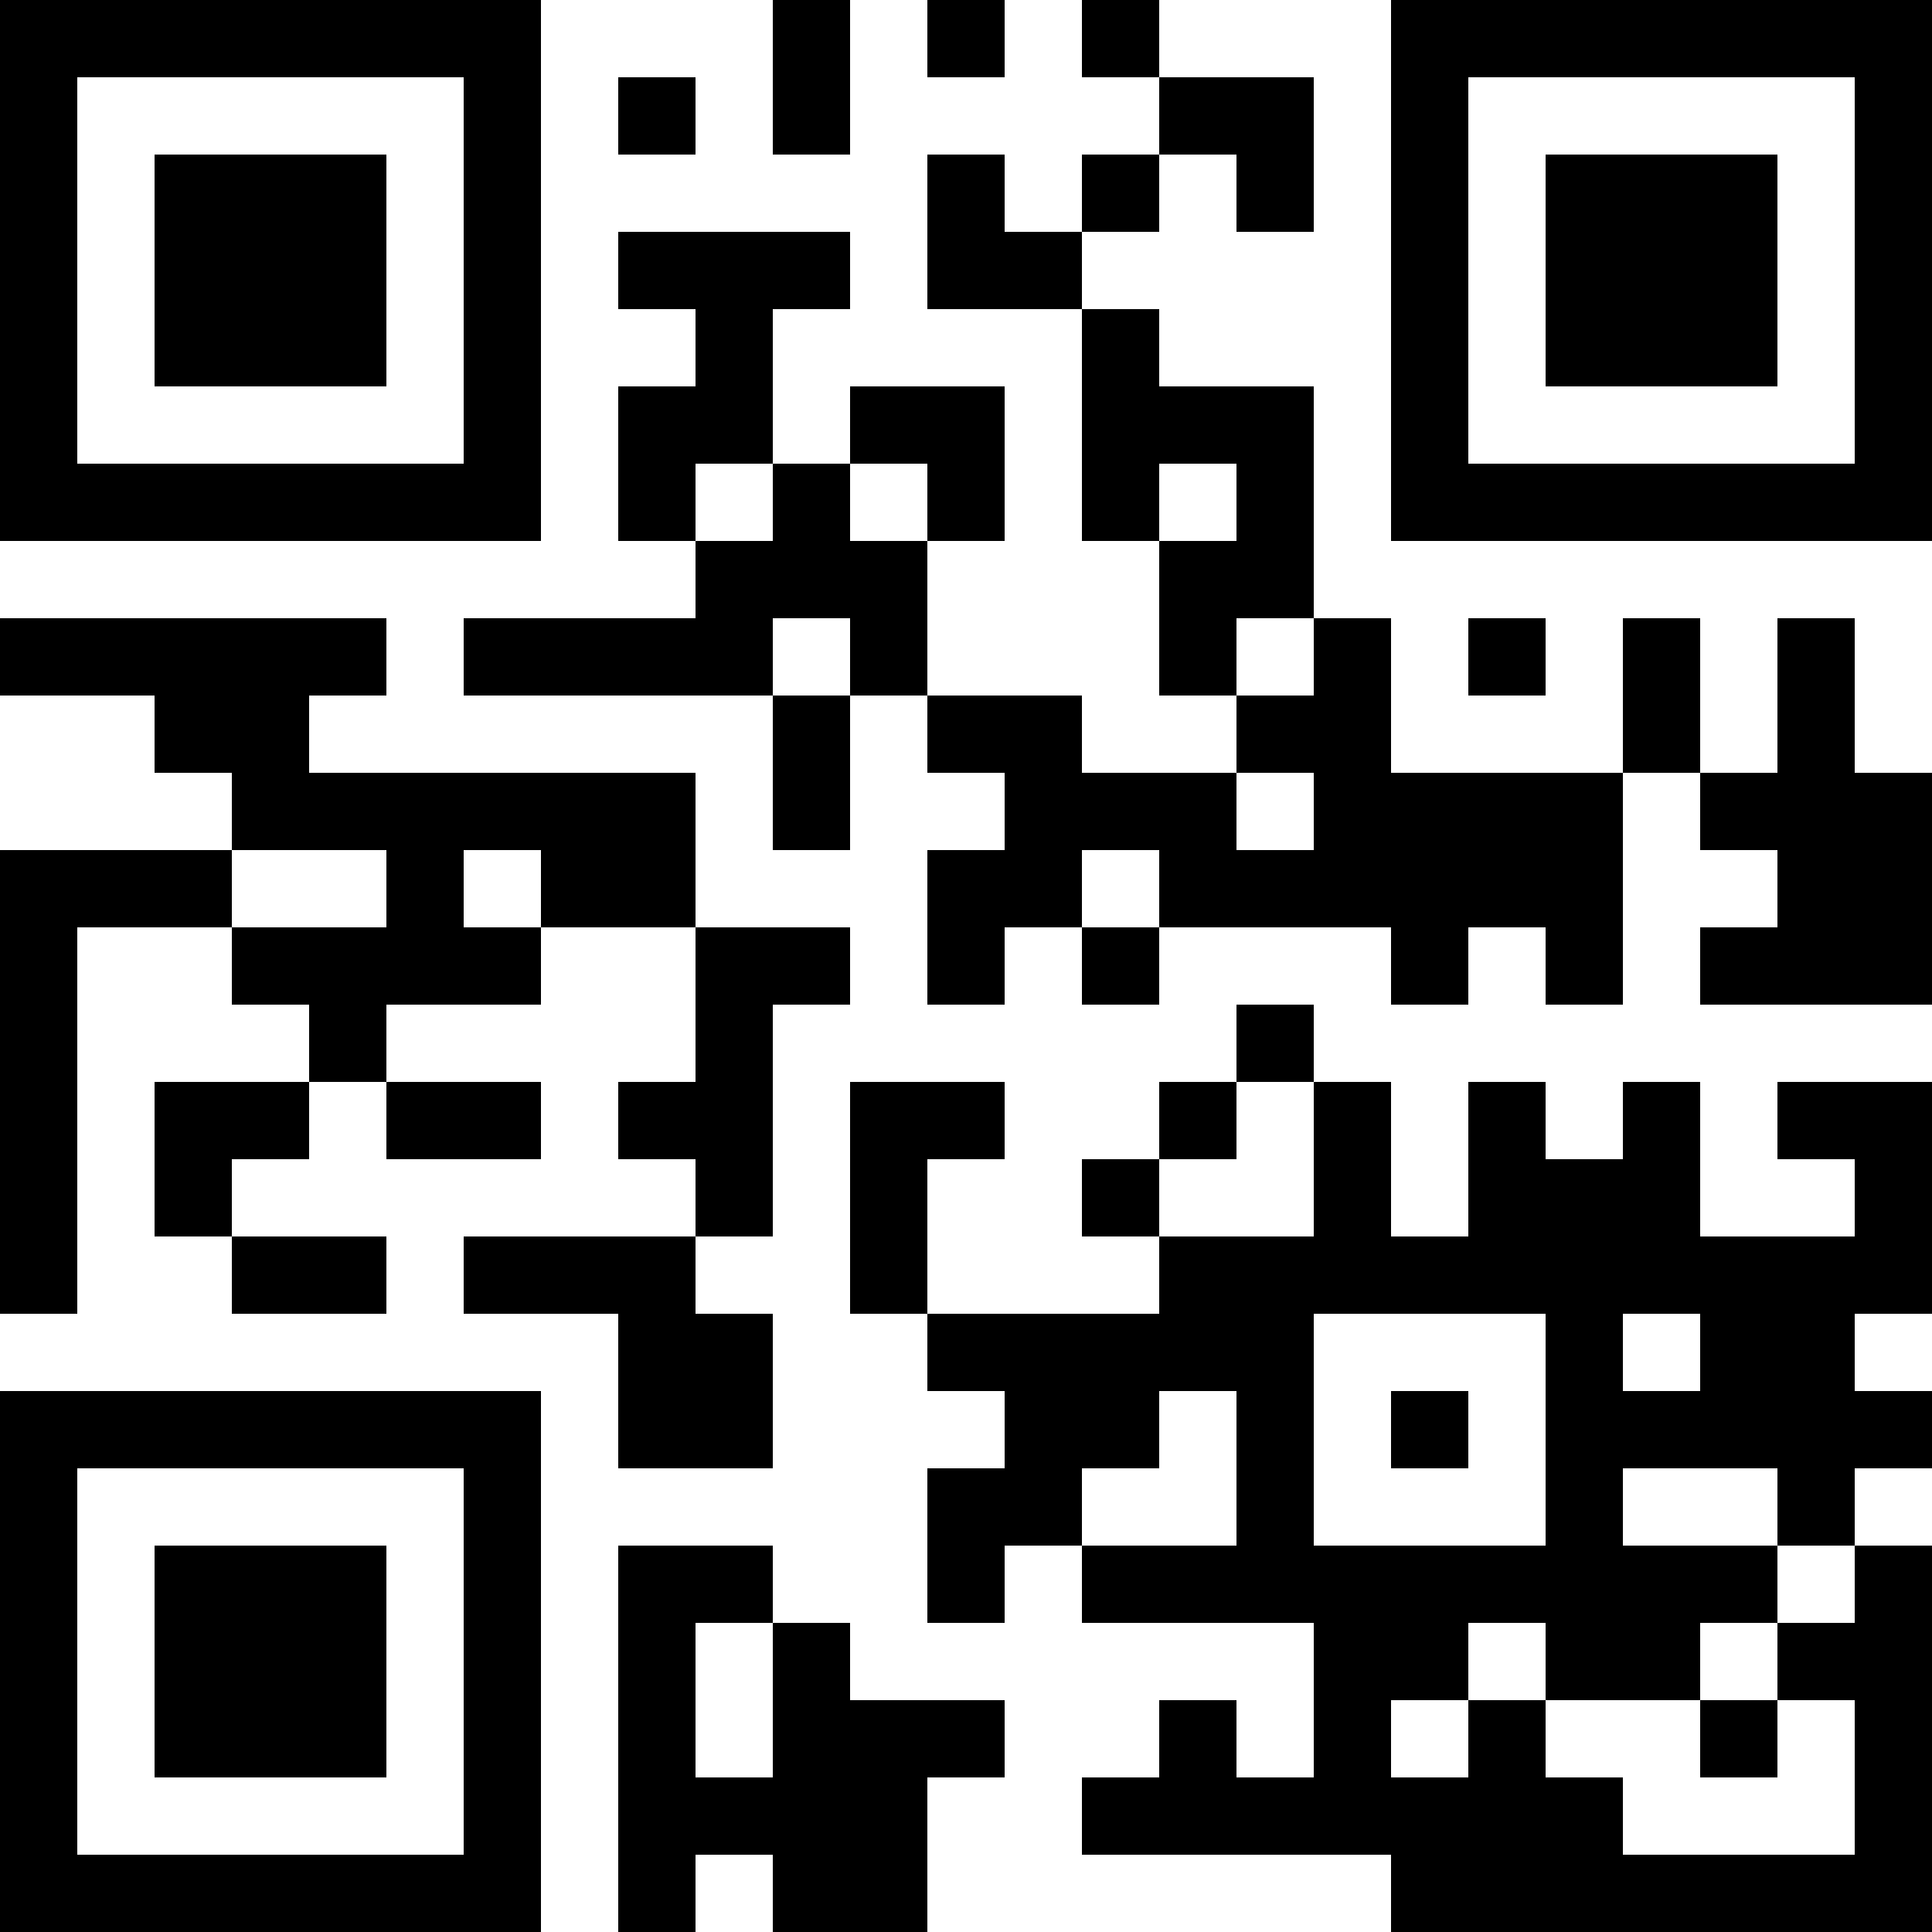
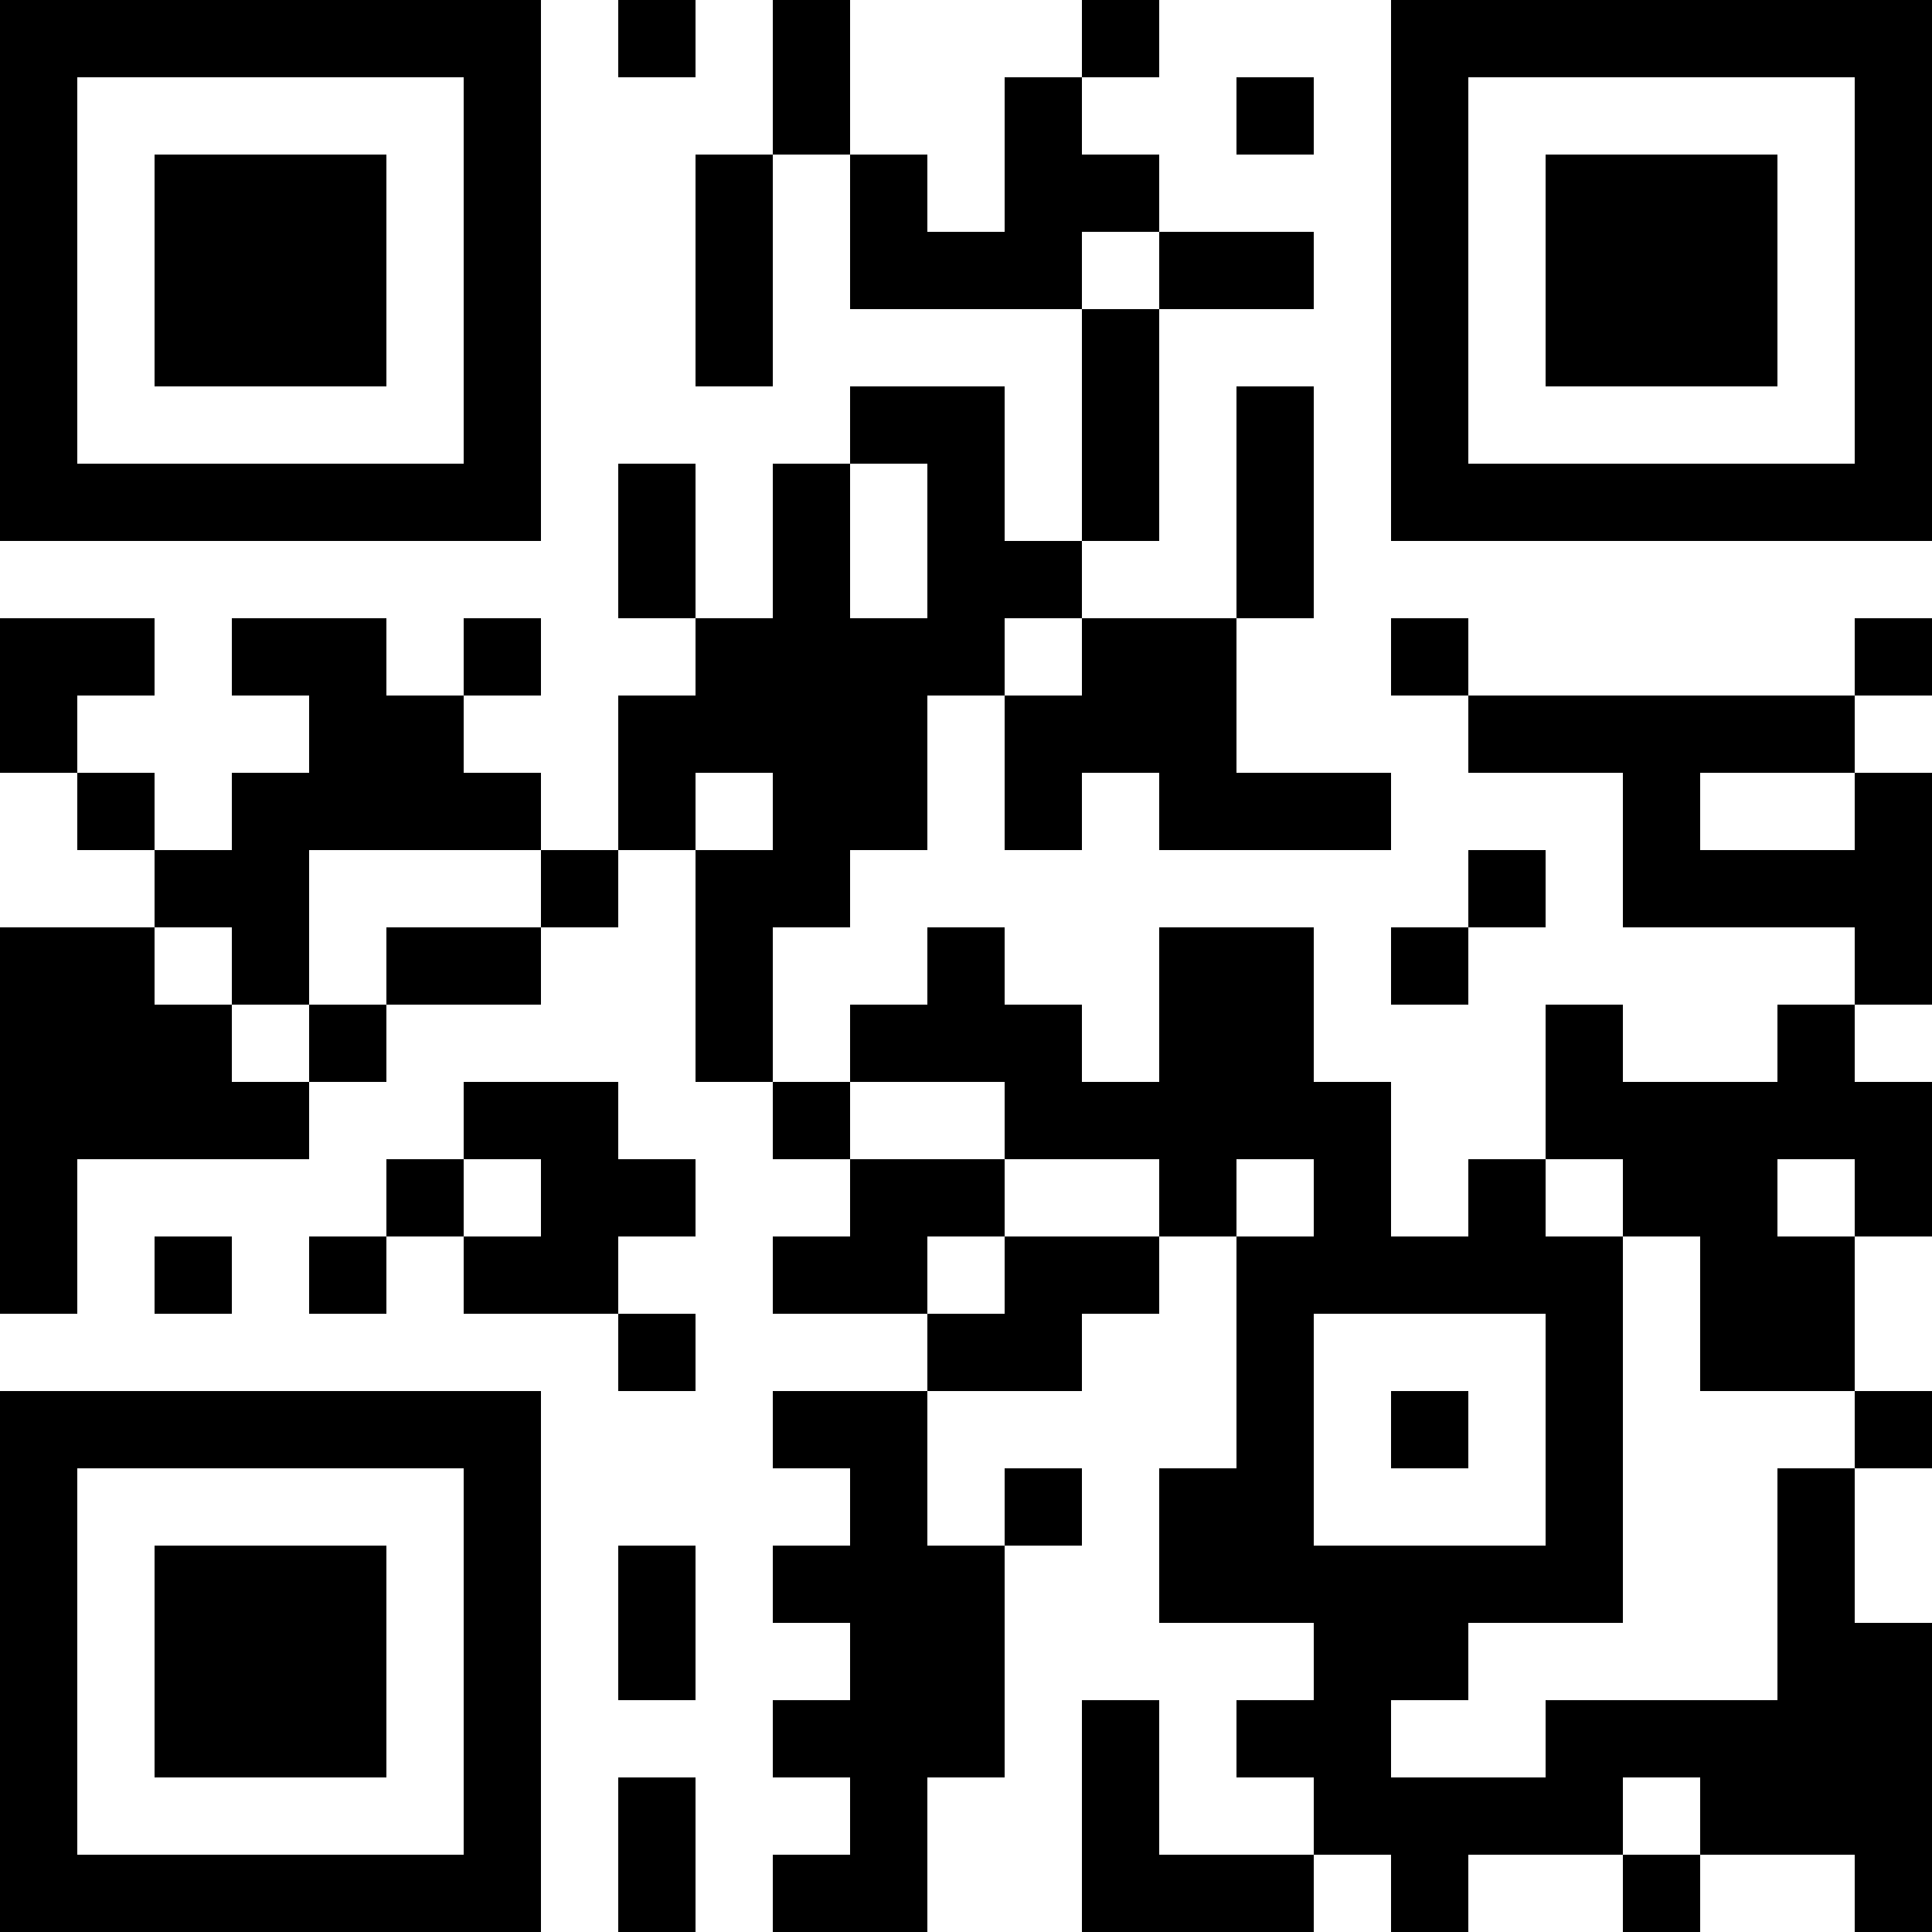
<svg xmlns="http://www.w3.org/2000/svg" version="1.1" width="100" height="100" viewBox="0 0 100 100">
  <rect x="0" y="0" width="100" height="100" fill="#ffffff" />
  <g transform="scale(4)">
    <g transform="translate(0,0)">
-       <path fill-rule="evenodd" d="M10 0L10 2L11 2L11 0ZM12 0L12 1L13 1L13 0ZM14 0L14 1L15 1L15 2L14 2L14 3L13 3L13 2L12 2L12 4L14 4L14 7L15 7L15 9L16 9L16 10L14 10L14 9L12 9L12 7L13 7L13 5L11 5L11 6L10 6L10 4L11 4L11 3L8 3L8 4L9 4L9 5L8 5L8 7L9 7L9 8L6 8L6 9L10 9L10 11L11 11L11 9L12 9L12 10L13 10L13 11L12 11L12 13L13 13L13 12L14 12L14 13L15 13L15 12L18 12L18 13L19 13L19 12L20 12L20 13L21 13L21 10L22 10L22 11L23 11L23 12L22 12L22 13L25 13L25 10L24 10L24 8L23 8L23 10L22 10L22 8L21 8L21 10L18 10L18 8L17 8L17 5L15 5L15 4L14 4L14 3L15 3L15 2L16 2L16 3L17 3L17 1L15 1L15 0ZM8 1L8 2L9 2L9 1ZM9 6L9 7L10 7L10 6ZM11 6L11 7L12 7L12 6ZM15 6L15 7L16 7L16 6ZM0 8L0 9L2 9L2 10L3 10L3 11L0 11L0 17L1 17L1 12L3 12L3 13L4 13L4 14L2 14L2 16L3 16L3 17L5 17L5 16L3 16L3 15L4 15L4 14L5 14L5 15L7 15L7 14L5 14L5 13L7 13L7 12L9 12L9 14L8 14L8 15L9 15L9 16L6 16L6 17L8 17L8 19L10 19L10 17L9 17L9 16L10 16L10 13L11 13L11 12L9 12L9 10L4 10L4 9L5 9L5 8ZM10 8L10 9L11 9L11 8ZM16 8L16 9L17 9L17 8ZM19 8L19 9L20 9L20 8ZM16 10L16 11L17 11L17 10ZM3 11L3 12L5 12L5 11ZM6 11L6 12L7 12L7 11ZM14 11L14 12L15 12L15 11ZM16 13L16 14L15 14L15 15L14 15L14 16L15 16L15 17L12 17L12 15L13 15L13 14L11 14L11 17L12 17L12 18L13 18L13 19L12 19L12 21L13 21L13 20L14 20L14 21L17 21L17 23L16 23L16 22L15 22L15 23L14 23L14 24L18 24L18 25L25 25L25 20L24 20L24 19L25 19L25 18L24 18L24 17L25 17L25 14L23 14L23 15L24 15L24 16L22 16L22 14L21 14L21 15L20 15L20 14L19 14L19 16L18 16L18 14L17 14L17 13ZM16 14L16 15L15 15L15 16L17 16L17 14ZM17 17L17 20L20 20L20 17ZM21 17L21 18L22 18L22 17ZM15 18L15 19L14 19L14 20L16 20L16 18ZM18 18L18 19L19 19L19 18ZM21 19L21 20L23 20L23 21L22 21L22 22L20 22L20 21L19 21L19 22L18 22L18 23L19 23L19 22L20 22L20 23L21 23L21 24L24 24L24 22L23 22L23 21L24 21L24 20L23 20L23 19ZM8 20L8 25L9 25L9 24L10 24L10 25L12 25L12 23L13 23L13 22L11 22L11 21L10 21L10 20ZM9 21L9 23L10 23L10 21ZM22 22L22 23L23 23L23 22ZM0 0L0 7L7 7L7 0ZM1 1L1 6L6 6L6 1ZM2 2L2 5L5 5L5 2ZM18 0L18 7L25 7L25 0ZM19 1L19 6L24 6L24 1ZM20 2L20 5L23 5L23 2ZM0 18L0 25L7 25L7 18ZM1 19L1 24L6 24L6 19ZM2 20L2 23L5 23L5 20Z" fill="#000000" />
+       <path fill-rule="evenodd" d="M8 0L8 1L9 1L9 0ZM10 0L10 2L9 2L9 5L10 5L10 2L11 2L11 4L14 4L14 7L13 7L13 5L11 5L11 6L10 6L10 8L9 8L9 6L8 6L8 8L9 8L9 9L8 9L8 11L7 11L7 10L6 10L6 9L7 9L7 8L6 8L6 9L5 9L5 8L3 8L3 9L4 9L4 10L3 10L3 11L2 11L2 10L1 10L1 9L2 9L2 8L0 8L0 10L1 10L1 11L2 11L2 12L0 12L0 17L1 17L1 15L4 15L4 14L5 14L5 13L7 13L7 12L8 12L8 11L9 11L9 14L10 14L10 15L11 15L11 16L10 16L10 17L12 17L12 18L10 18L10 19L11 19L11 20L10 20L10 21L11 21L11 22L10 22L10 23L11 23L11 24L10 24L10 25L12 25L12 23L13 23L13 20L14 20L14 19L13 19L13 20L12 20L12 18L14 18L14 17L15 17L15 16L16 16L16 19L15 19L15 21L17 21L17 22L16 22L16 23L17 23L17 24L15 24L15 22L14 22L14 25L17 25L17 24L18 24L18 25L19 25L19 24L21 24L21 25L22 25L22 24L24 24L24 25L25 25L25 21L24 21L24 19L25 19L25 18L24 18L24 16L25 16L25 14L24 14L24 13L25 13L25 10L24 10L24 9L25 9L25 8L24 8L24 9L19 9L19 8L18 8L18 9L19 9L19 10L21 10L21 12L24 12L24 13L23 13L23 14L21 14L21 13L20 13L20 15L19 15L19 16L18 16L18 14L17 14L17 12L15 12L15 14L14 14L14 13L13 13L13 12L12 12L12 13L11 13L11 14L10 14L10 12L11 12L11 11L12 11L12 9L13 9L13 11L14 11L14 10L15 10L15 11L18 11L18 10L16 10L16 8L17 8L17 5L16 5L16 8L14 8L14 7L15 7L15 4L17 4L17 3L15 3L15 2L14 2L14 1L15 1L15 0L14 0L14 1L13 1L13 3L12 3L12 2L11 2L11 0ZM16 1L16 2L17 2L17 1ZM14 3L14 4L15 4L15 3ZM11 6L11 8L12 8L12 6ZM13 8L13 9L14 9L14 8ZM9 10L9 11L10 11L10 10ZM22 10L22 11L24 11L24 10ZM4 11L4 13L3 13L3 12L2 12L2 13L3 13L3 14L4 14L4 13L5 13L5 12L7 12L7 11ZM19 11L19 12L18 12L18 13L19 13L19 12L20 12L20 11ZM6 14L6 15L5 15L5 16L4 16L4 17L5 17L5 16L6 16L6 17L8 17L8 18L9 18L9 17L8 17L8 16L9 16L9 15L8 15L8 14ZM11 14L11 15L13 15L13 16L12 16L12 17L13 17L13 16L15 16L15 15L13 15L13 14ZM6 15L6 16L7 16L7 15ZM16 15L16 16L17 16L17 15ZM20 15L20 16L21 16L21 21L19 21L19 22L18 22L18 23L20 23L20 22L23 22L23 19L24 19L24 18L22 18L22 16L21 16L21 15ZM23 15L23 16L24 16L24 15ZM2 16L2 17L3 17L3 16ZM17 17L17 20L20 20L20 17ZM18 18L18 19L19 19L19 18ZM8 20L8 22L9 22L9 20ZM8 23L8 25L9 25L9 23ZM21 23L21 24L22 24L22 23ZM0 0L0 7L7 7L7 0ZM1 1L1 6L6 6L6 1ZM2 2L2 5L5 5L5 2ZM18 0L18 7L25 7L25 0ZM19 1L19 6L24 6L24 1ZM20 2L20 5L23 5L23 2ZM0 18L0 25L7 25L7 18ZM1 19L1 24L6 24L6 19ZM2 20L2 23L5 23L5 20Z" fill="#000000" />
    </g>
  </g>
</svg>
